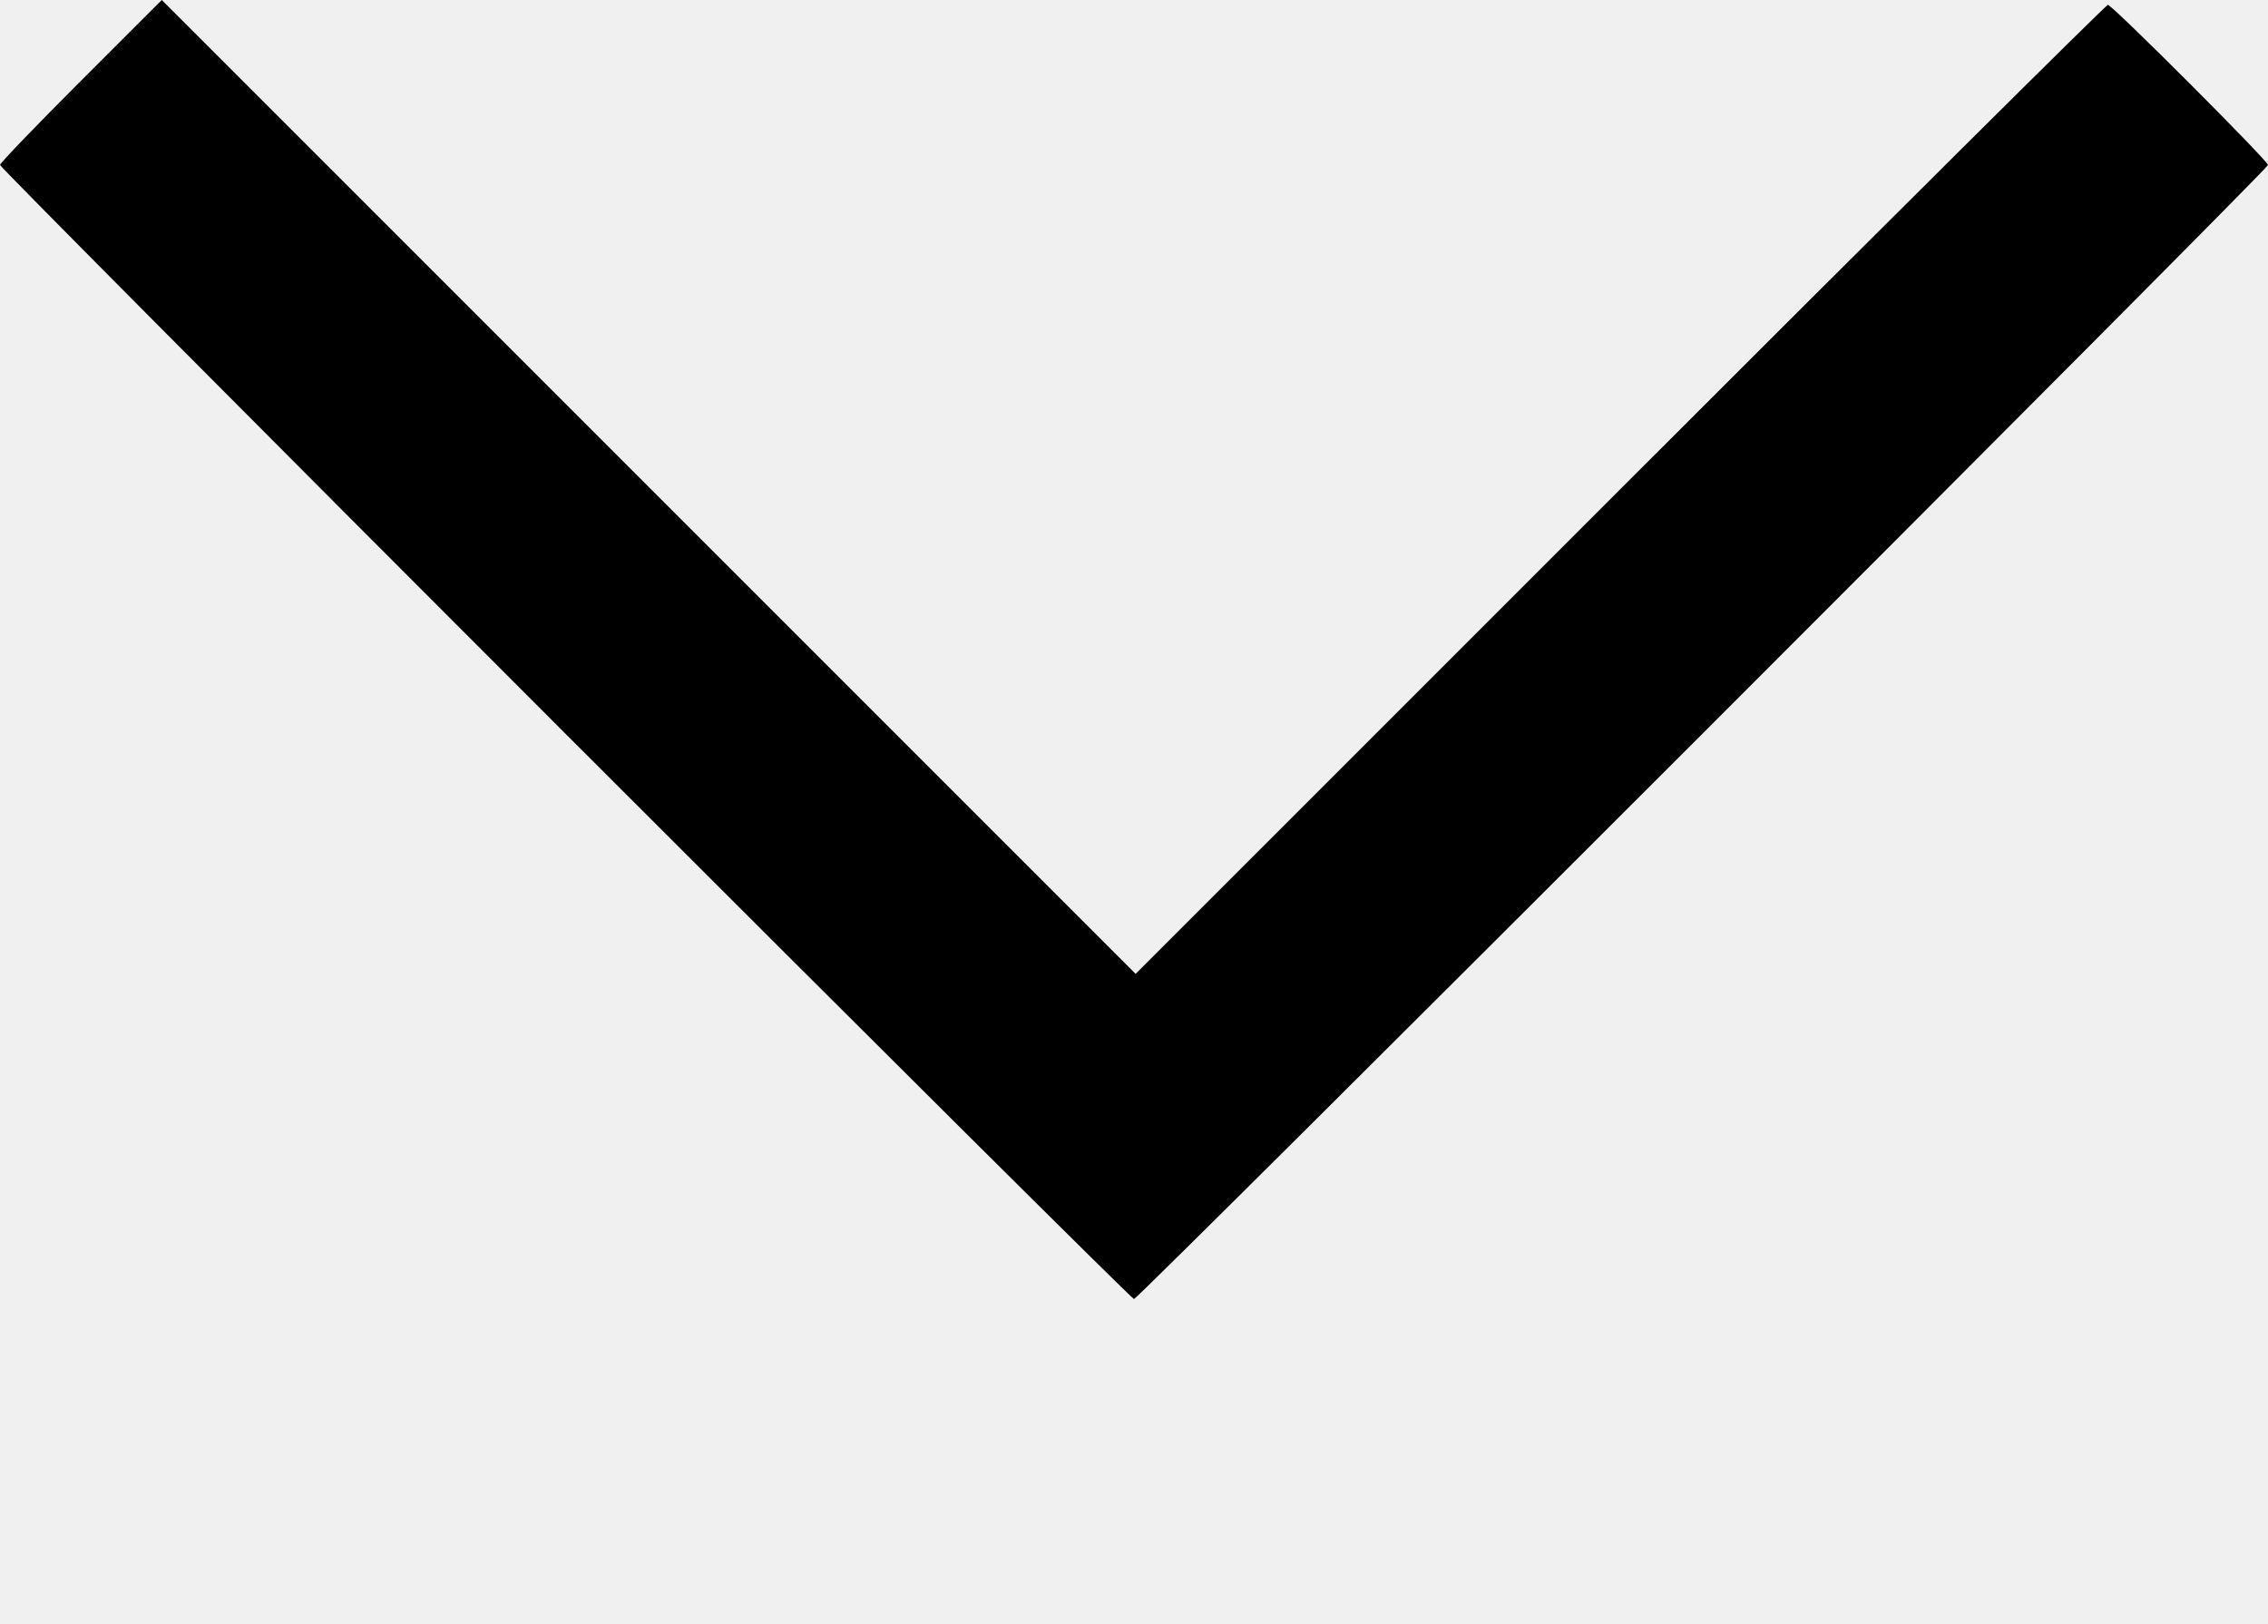
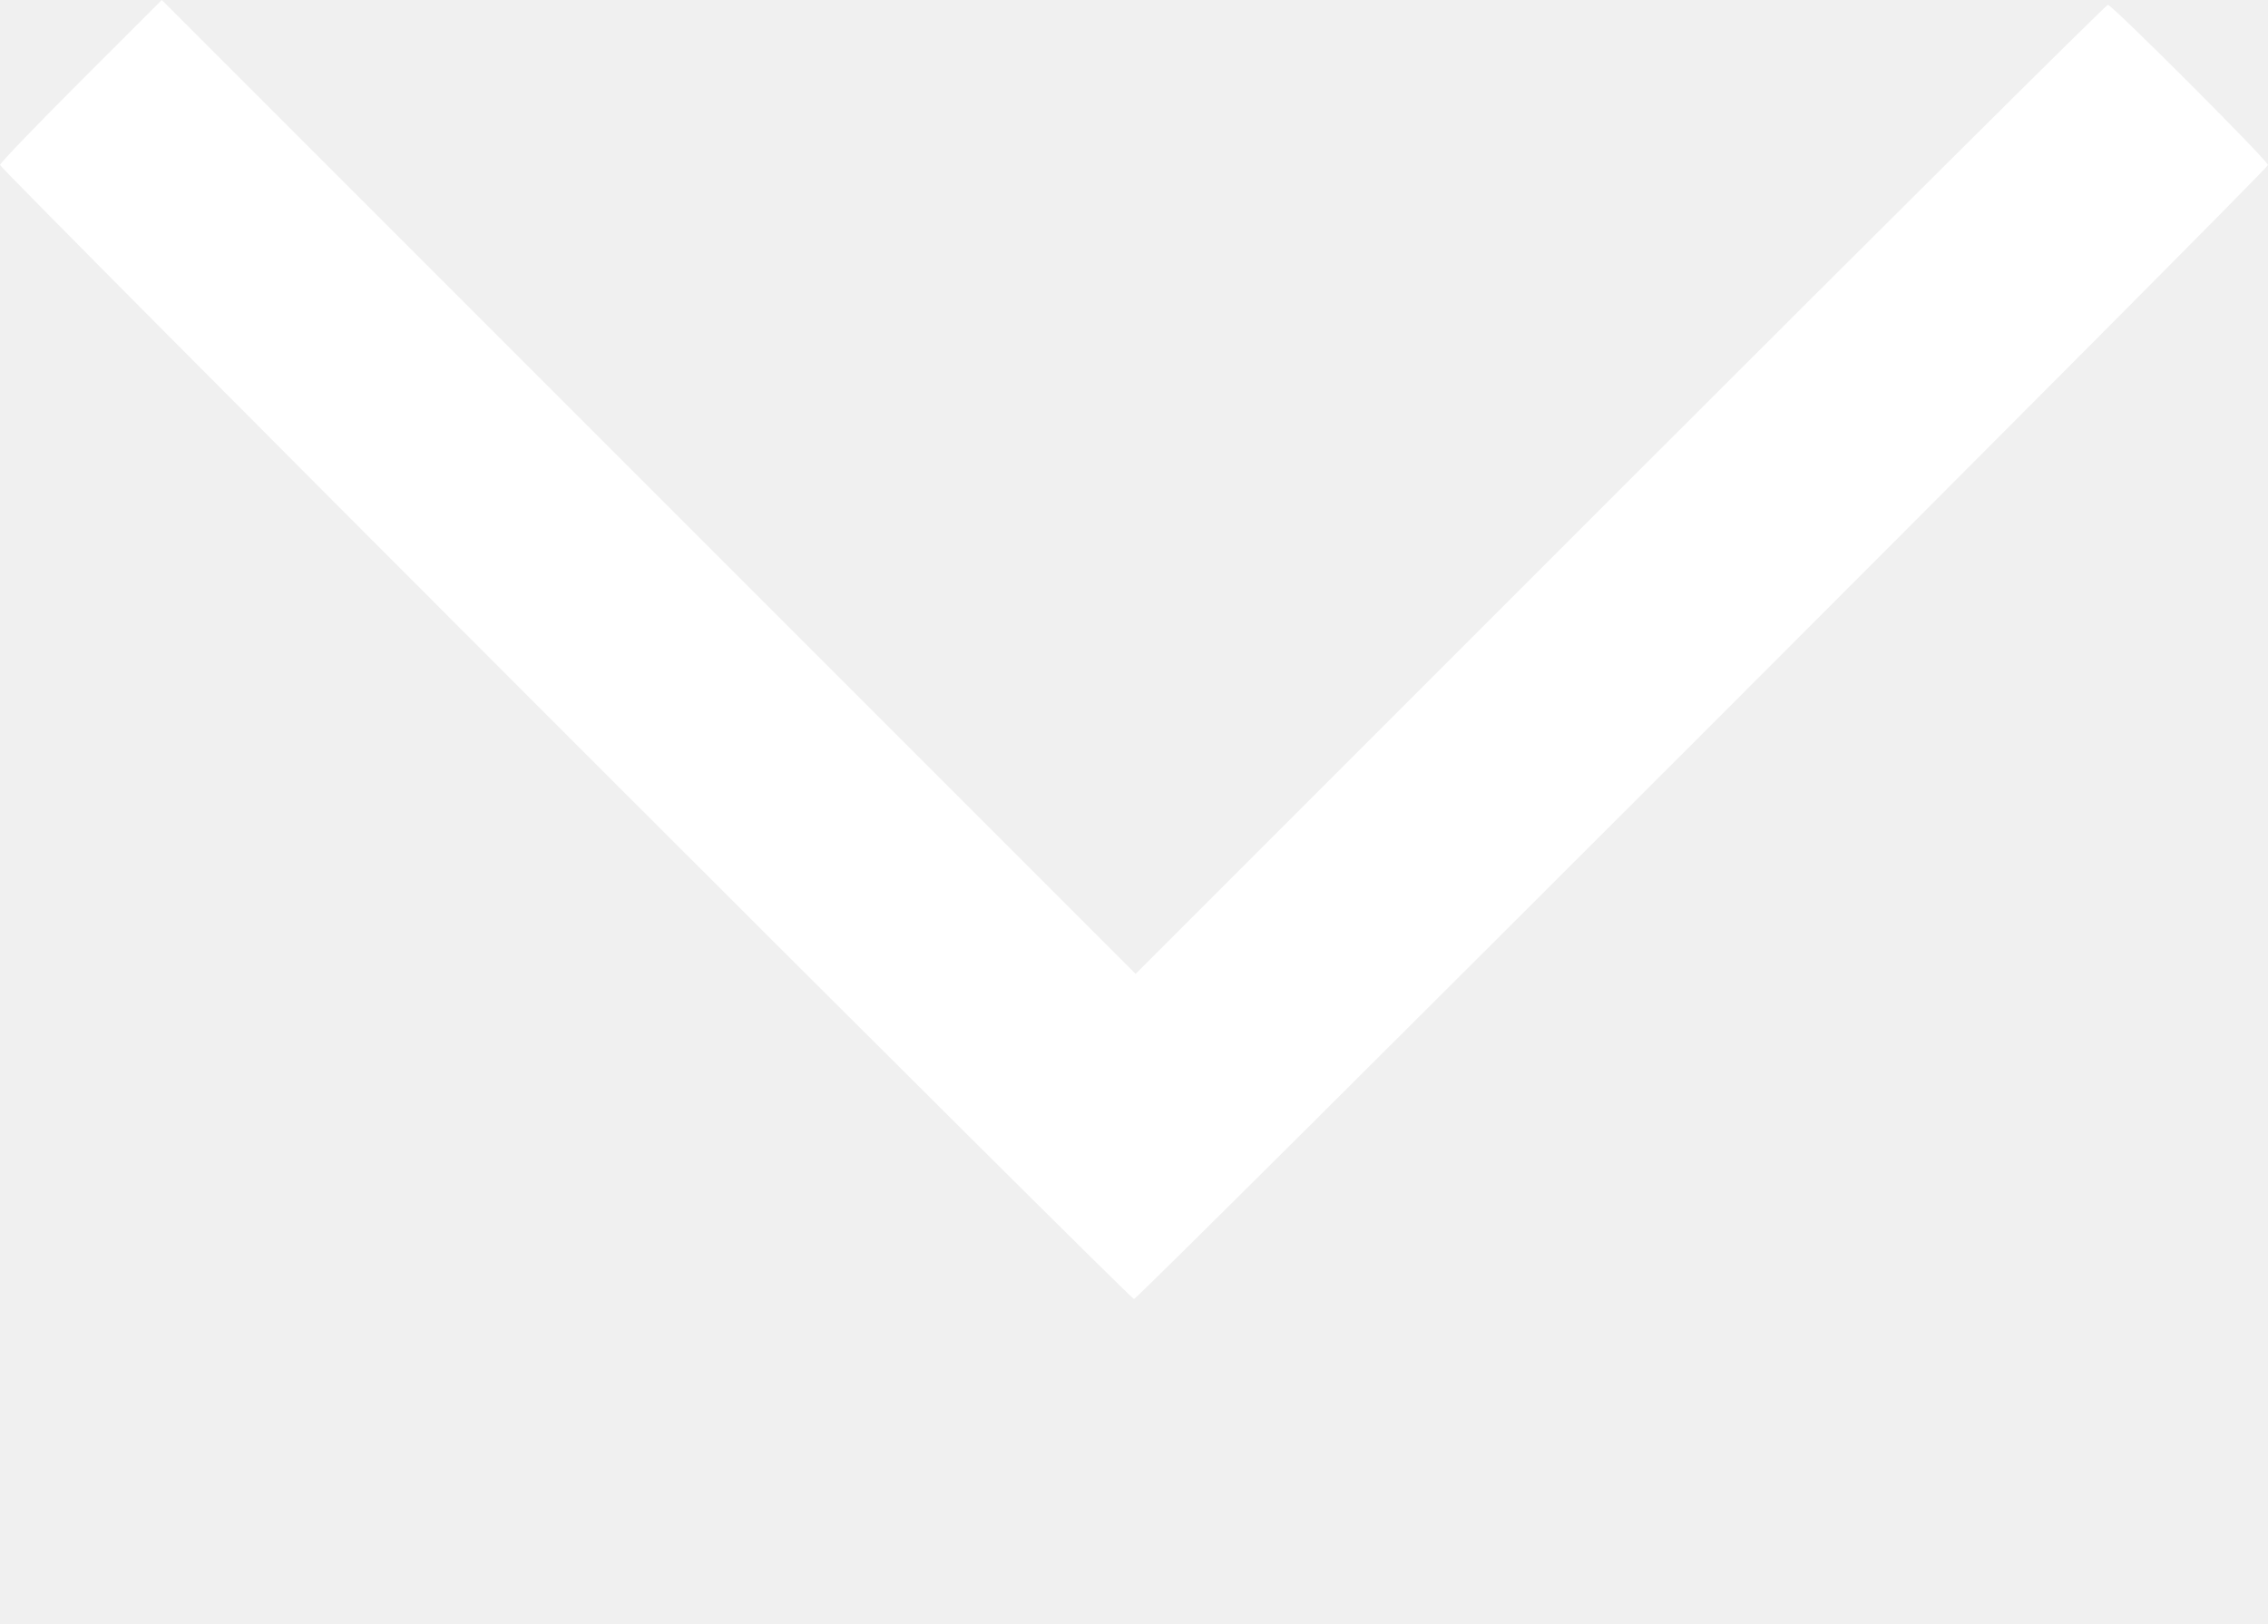
- <svg xmlns="http://www.w3.org/2000/svg" class="ico__chevronArrowHorizontal" aria-hidden="false" role="img" aria-labelledby="iconChevronDown" viewBox="0 0 876.25 627.33" version="1.1">
+ <svg xmlns="http://www.w3.org/2000/svg" width="1rem" fill="white" class="ico__chevronArrowHorizontal" aria-hidden="false" role="img" aria-labelledby="iconChevronDown" viewBox="0 0 876.25 627.33" version="1.1">
  <g transform="translate(575.5479,-419.0698)">
    <path d="M -357.112,702.495 C -477.252,582.354 -575.548,483.49 -575.548,482.798 c 0,-0.692 14.064,-15.314 31.254,-32.493 L -513.04,419.07 -324.919,607.188 -136.798,795.306 50.391,608.12 C 153.345,505.168 238.146,420.934 238.838,420.934 c 1.633,0 61.864,60.252 61.864,61.886 0,1.629 -436.498,438.114 -438.128,438.114 -0.688,0 -99.546,-98.297 -219.686,-218.439 z" />
  </g>
</svg>
